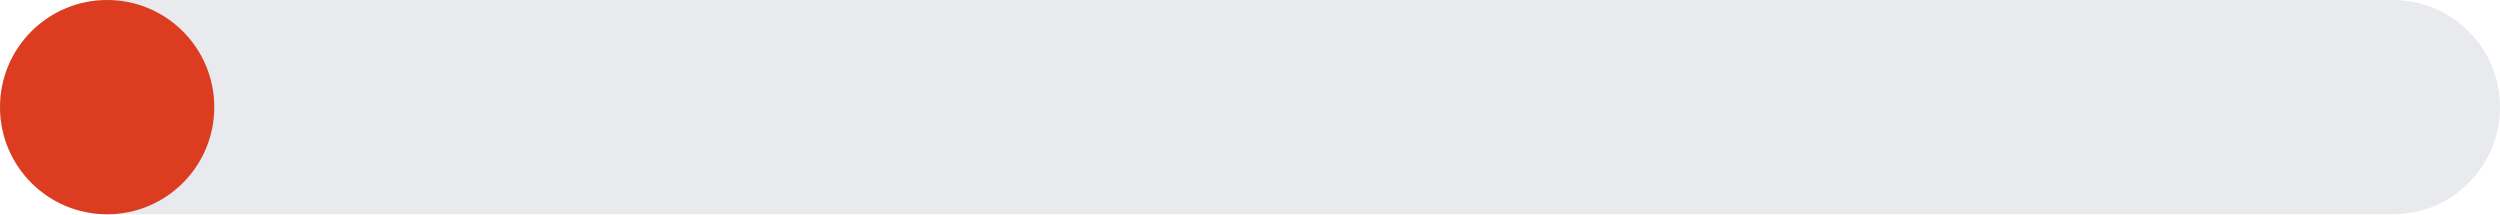
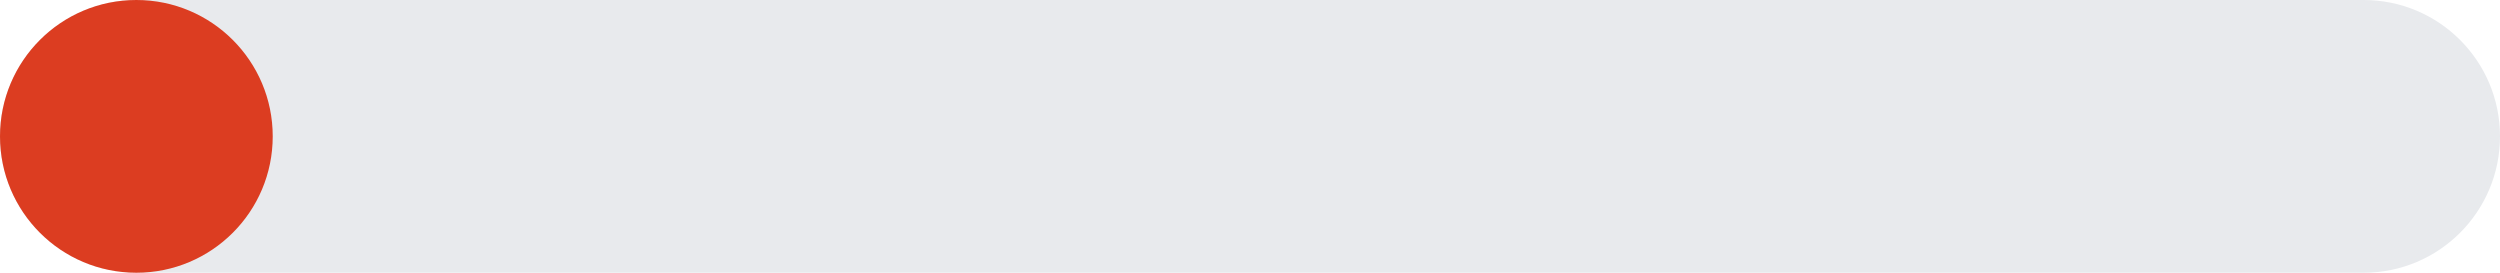
- <svg xmlns="http://www.w3.org/2000/svg" width="140" height="12" viewBox="0 0 140 12">
-   <rect width="140" height="12" rx="6" fill="#e8eaed" />
+ <svg xmlns="http://www.w3.org/2000/svg" width="110" height="12" viewBox="0 0 110 12">
+   <rect width="110" height="12" rx="6" fill="#e8eaed" />
  <rect width="12" height="12" rx="6" fill="#dc3d21" />
</svg>
